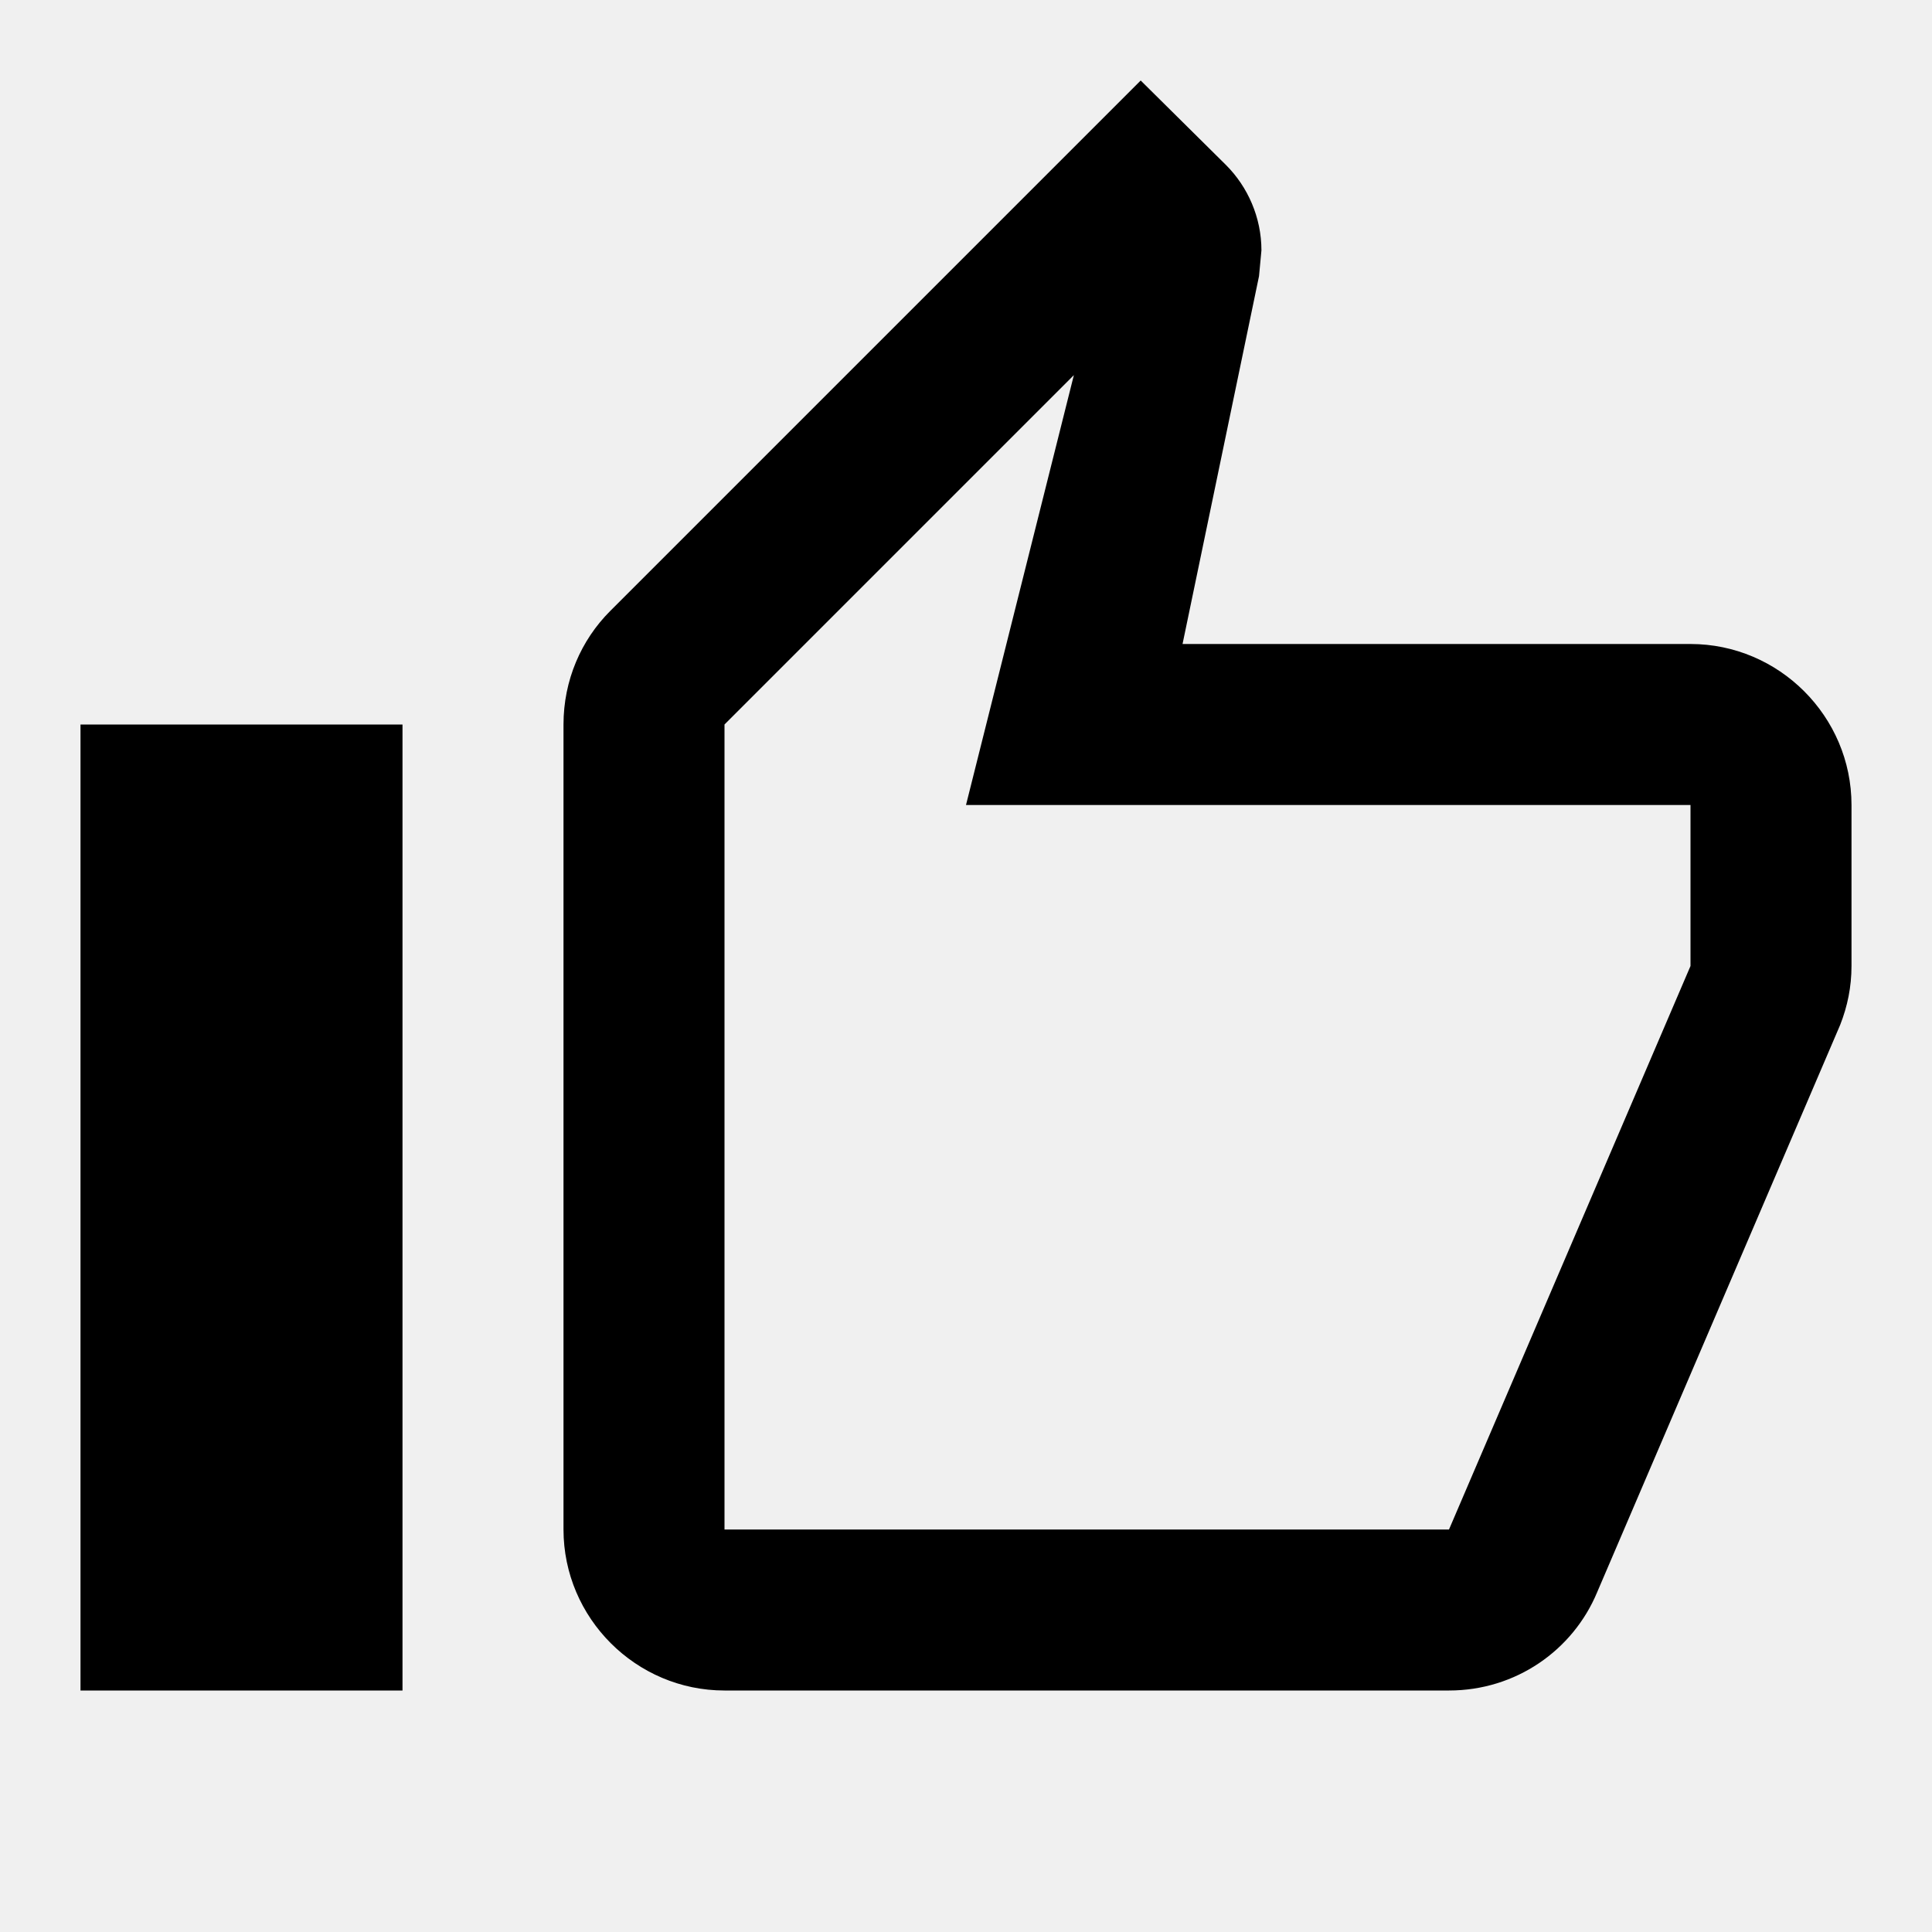
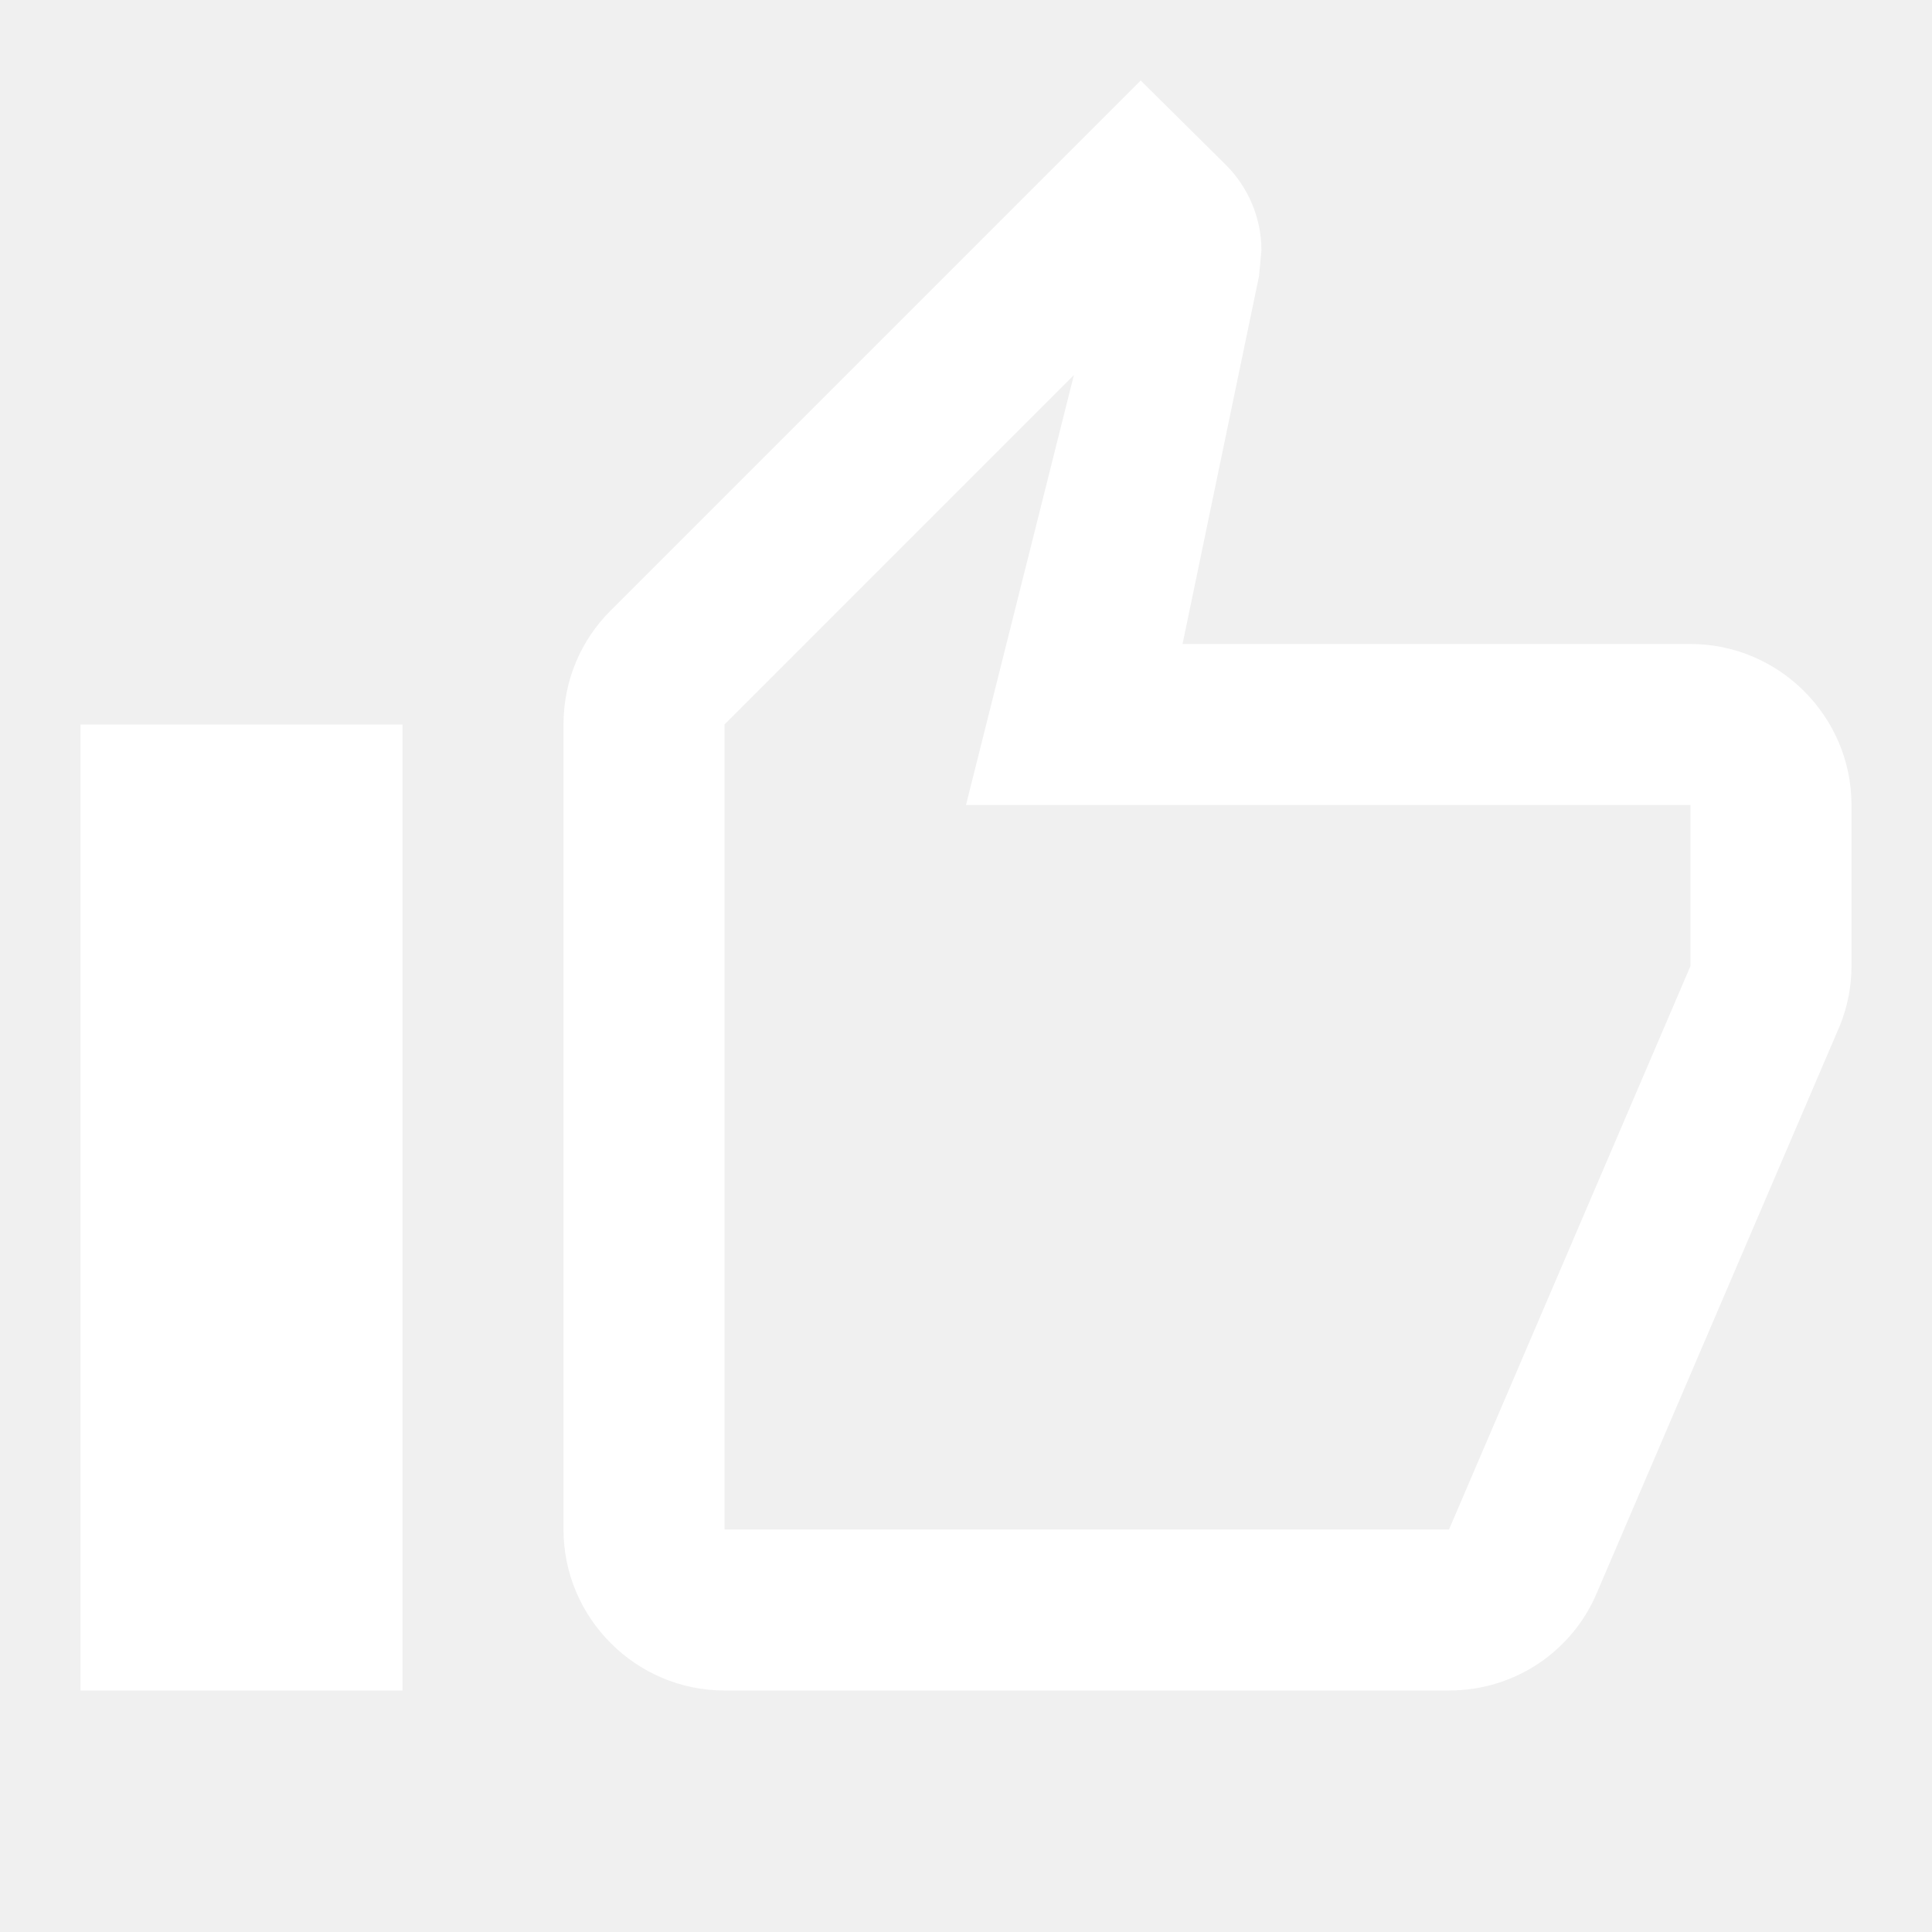
- <svg xmlns="http://www.w3.org/2000/svg" height="24px" viewBox="0 0 24 24" width="24px" fill="#000000">
+ <svg xmlns="http://www.w3.org/2000/svg" height="24px" viewBox="0 0 24 24" width="24px" fill="#FFFFFF">
  <path d="M0 0h24v24H0V0zm0 0h24v24H0V0z" fill="none" />
  <path d="M9 21h9c.83 0 1.54-.5 1.84-1.22l3.02-7.05c.09-.23.14-.47.14-.73v-2c0-1.1-.9-2-2-2h-6.31l.95-4.57.03-.32c0-.41-.17-.79-.44-1.06L14.17 1 7.58 7.59C7.22 7.95 7 8.45 7 9v10c0 1.1.9 2 2 2zM9 9l4.34-4.34L12 10h9v2l-3 7H9V9zM1 9h4v12H1z" />
</svg>
